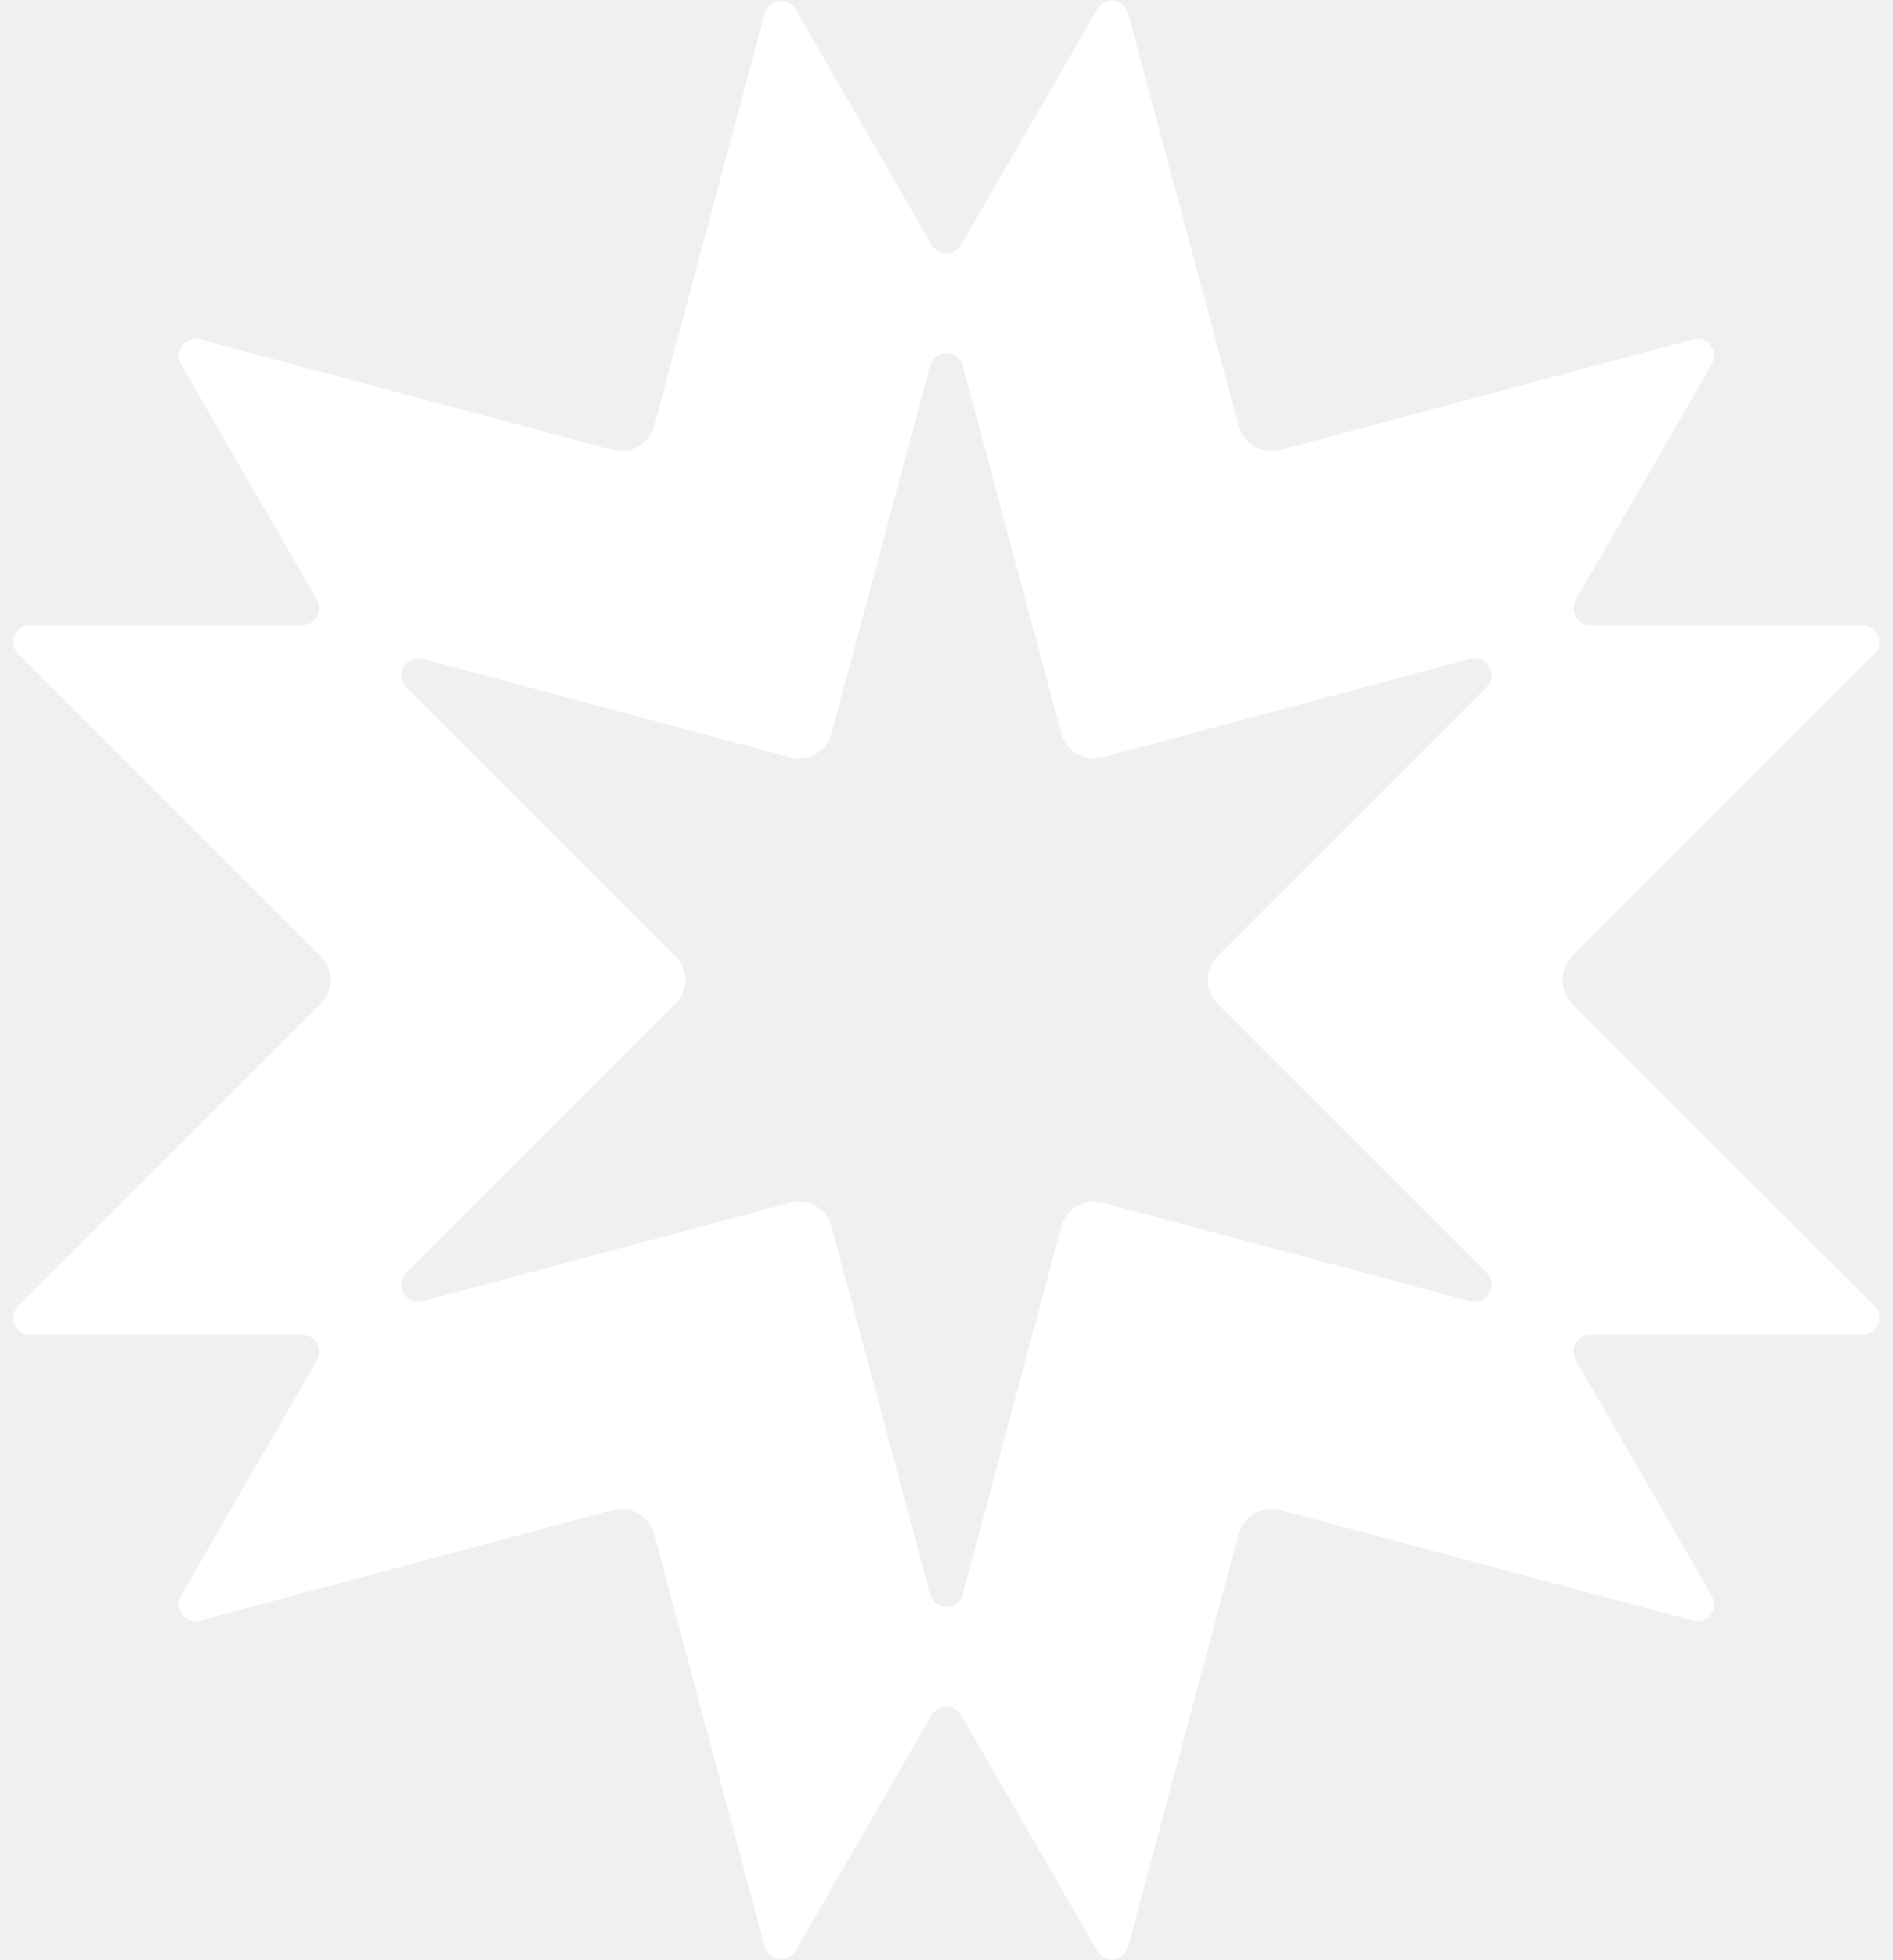
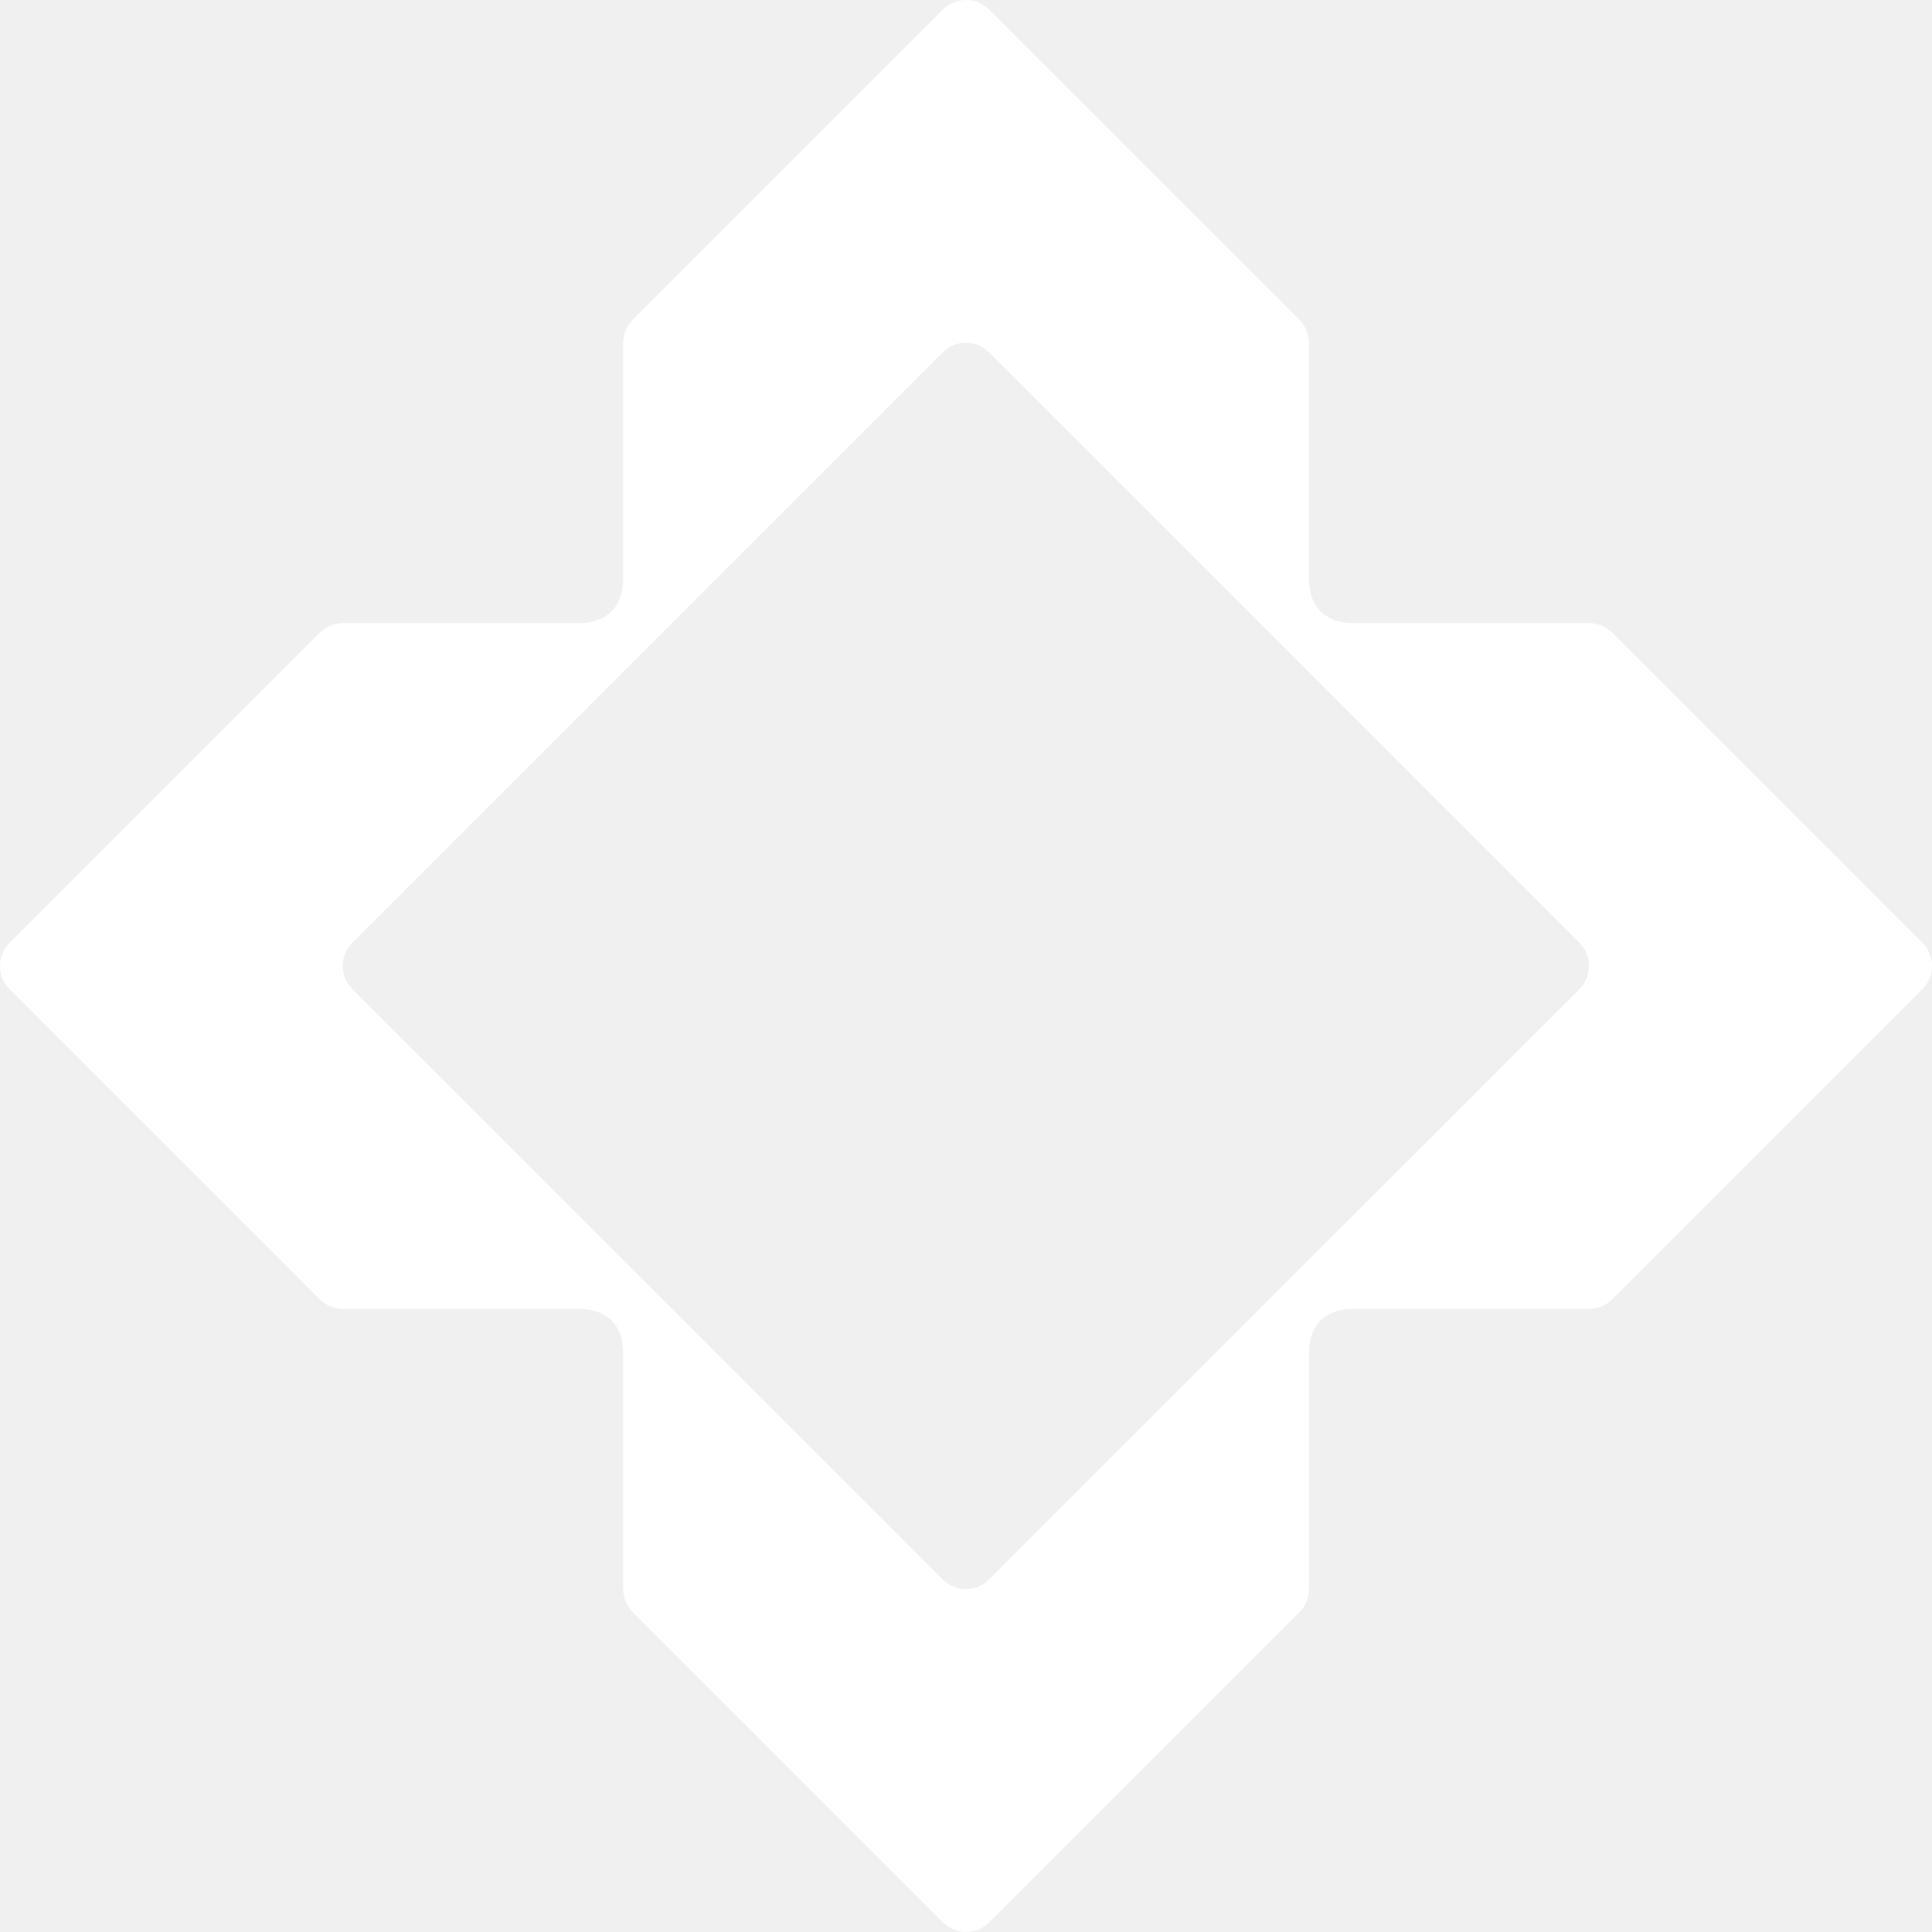
- <svg xmlns="http://www.w3.org/2000/svg" width="224" height="232" viewBox="0 0 224 232" fill="none">
-   <path fill-rule="evenodd" clip-rule="evenodd" d="M188.212 157.998C186.672 157.998 185.71 159.665 186.48 160.998L202.585 188.894C203.476 190.437 202.056 192.287 200.335 191.826L151.491 178.737C149.357 178.165 147.163 179.432 146.592 181.566L133.504 230.411C133.042 232.132 130.731 232.436 129.84 230.893L113.732 202.992C112.962 201.659 111.037 201.659 110.268 202.992L94.159 230.893C93.269 232.436 90.957 232.132 90.496 230.411L77.407 181.566C76.836 179.432 74.642 178.165 72.508 178.737L23.664 191.826C21.943 192.287 20.523 190.437 21.414 188.894L37.519 160.998C38.289 159.665 37.327 157.998 35.787 157.998L3.579 157.998C1.797 157.998 0.905 155.844 2.165 154.584L37.922 118.827C39.484 117.265 39.484 114.733 37.922 113.171L2.165 77.413C0.905 76.153 1.797 73.999 3.579 73.999L35.784 73.999C37.323 73.999 38.286 72.333 37.516 70.999L21.414 43.11C20.523 41.567 21.943 39.717 23.664 40.178L72.508 53.267C74.642 53.838 76.836 52.572 77.407 50.438L90.496 1.593C90.957 -0.128 93.269 -0.433 94.159 1.111L110.267 29.011C111.037 30.345 112.962 30.345 113.732 29.011L129.84 1.111C130.73 -0.433 133.042 -0.128 133.503 1.593L146.592 50.438C147.163 52.572 149.357 53.838 151.491 53.267L200.335 40.178C202.056 39.717 203.476 41.567 202.585 43.11L186.483 70.999C185.713 72.333 186.676 73.999 188.215 73.999L220.421 73.999C222.203 73.999 223.095 76.153 221.835 77.413L186.078 113.171C184.516 114.733 184.516 117.265 186.078 118.827L221.835 154.584C223.095 155.844 222.203 157.998 220.421 157.998L188.212 157.998ZM175.919 81.331C177.366 79.884 175.963 77.455 173.987 77.984L130.491 89.64C128.357 90.211 126.164 88.945 125.592 86.811L113.931 43.293C113.402 41.317 110.597 41.317 110.068 43.293L98.407 86.811C97.835 88.945 95.642 90.211 93.508 89.64L50.014 77.985C48.037 77.455 46.635 79.884 48.082 81.331L79.922 113.171C81.484 114.733 81.484 117.266 79.922 118.828L48.074 150.675C46.627 152.122 48.03 154.55 50.006 154.021L93.508 142.364C95.642 141.792 97.835 143.059 98.407 145.192L110.068 188.711C110.597 190.687 113.402 190.687 113.931 188.711L125.592 145.192C126.164 143.059 128.357 141.792 130.491 142.364L173.994 154.021C175.971 154.551 177.373 152.122 175.926 150.675L144.079 118.828C142.516 117.266 142.516 114.733 144.079 113.171L175.919 81.331Z" fill="#FFF" />
+ <svg xmlns="http://www.w3.org/2000/svg" width="232" height="232" viewBox="0 0 232 232" fill="none">
+   <path d="M230.85 113.23L193.6 75.98C192.87 75.24 191.87 74.83 190.83 74.83H162.56C159.13 74.83 157.17 72.87 157.17 69.44V41.16C157.17 40.12 156.76 39.12 156.02 38.39L118.77 1.15C117.24 -0.38 114.76 -0.38 113.23 1.15L75.98 38.4C75.24 39.14 74.83 40.13 74.83 41.17V69.44C74.83 72.87 72.87 74.83 69.44 74.83H41.17C40.13 74.83 39.13 75.24 38.4 75.98L1.15 113.23C-0.38 114.76 -0.38 117.24 1.15 118.77L38.4 156.02C39.14 156.75 40.13 157.17 41.17 157.17H69.46C72.88 157.17 74.84 159.13 74.84 162.56V190.83C74.84 191.87 75.25 192.87 75.99 193.6L113.24 230.85C114.77 232.38 117.25 232.38 118.78 230.85L156.03 193.6C156.76 192.87 157.18 191.87 157.18 190.83V162.54C157.18 159.12 159.14 157.16 162.57 157.16H190.84C191.88 157.16 192.88 156.75 193.61 156.01L230.86 118.76C232.39 117.23 232.39 114.75 230.86 113.21L230.85 113.23ZM189.68 118.77L151.28 157.16L118.76 189.68C117.23 191.21 114.75 191.21 113.22 189.68L74.82 151.28L42.3 118.77C40.77 117.24 40.77 114.76 42.3 113.22L80.7 74.82L113.22 42.3C114.75 40.77 117.23 40.77 118.76 42.3L157.16 80.7L189.67 113.22C191.2 114.75 191.2 117.23 189.67 118.77H189.68Z" fill="white" />
</svg>
